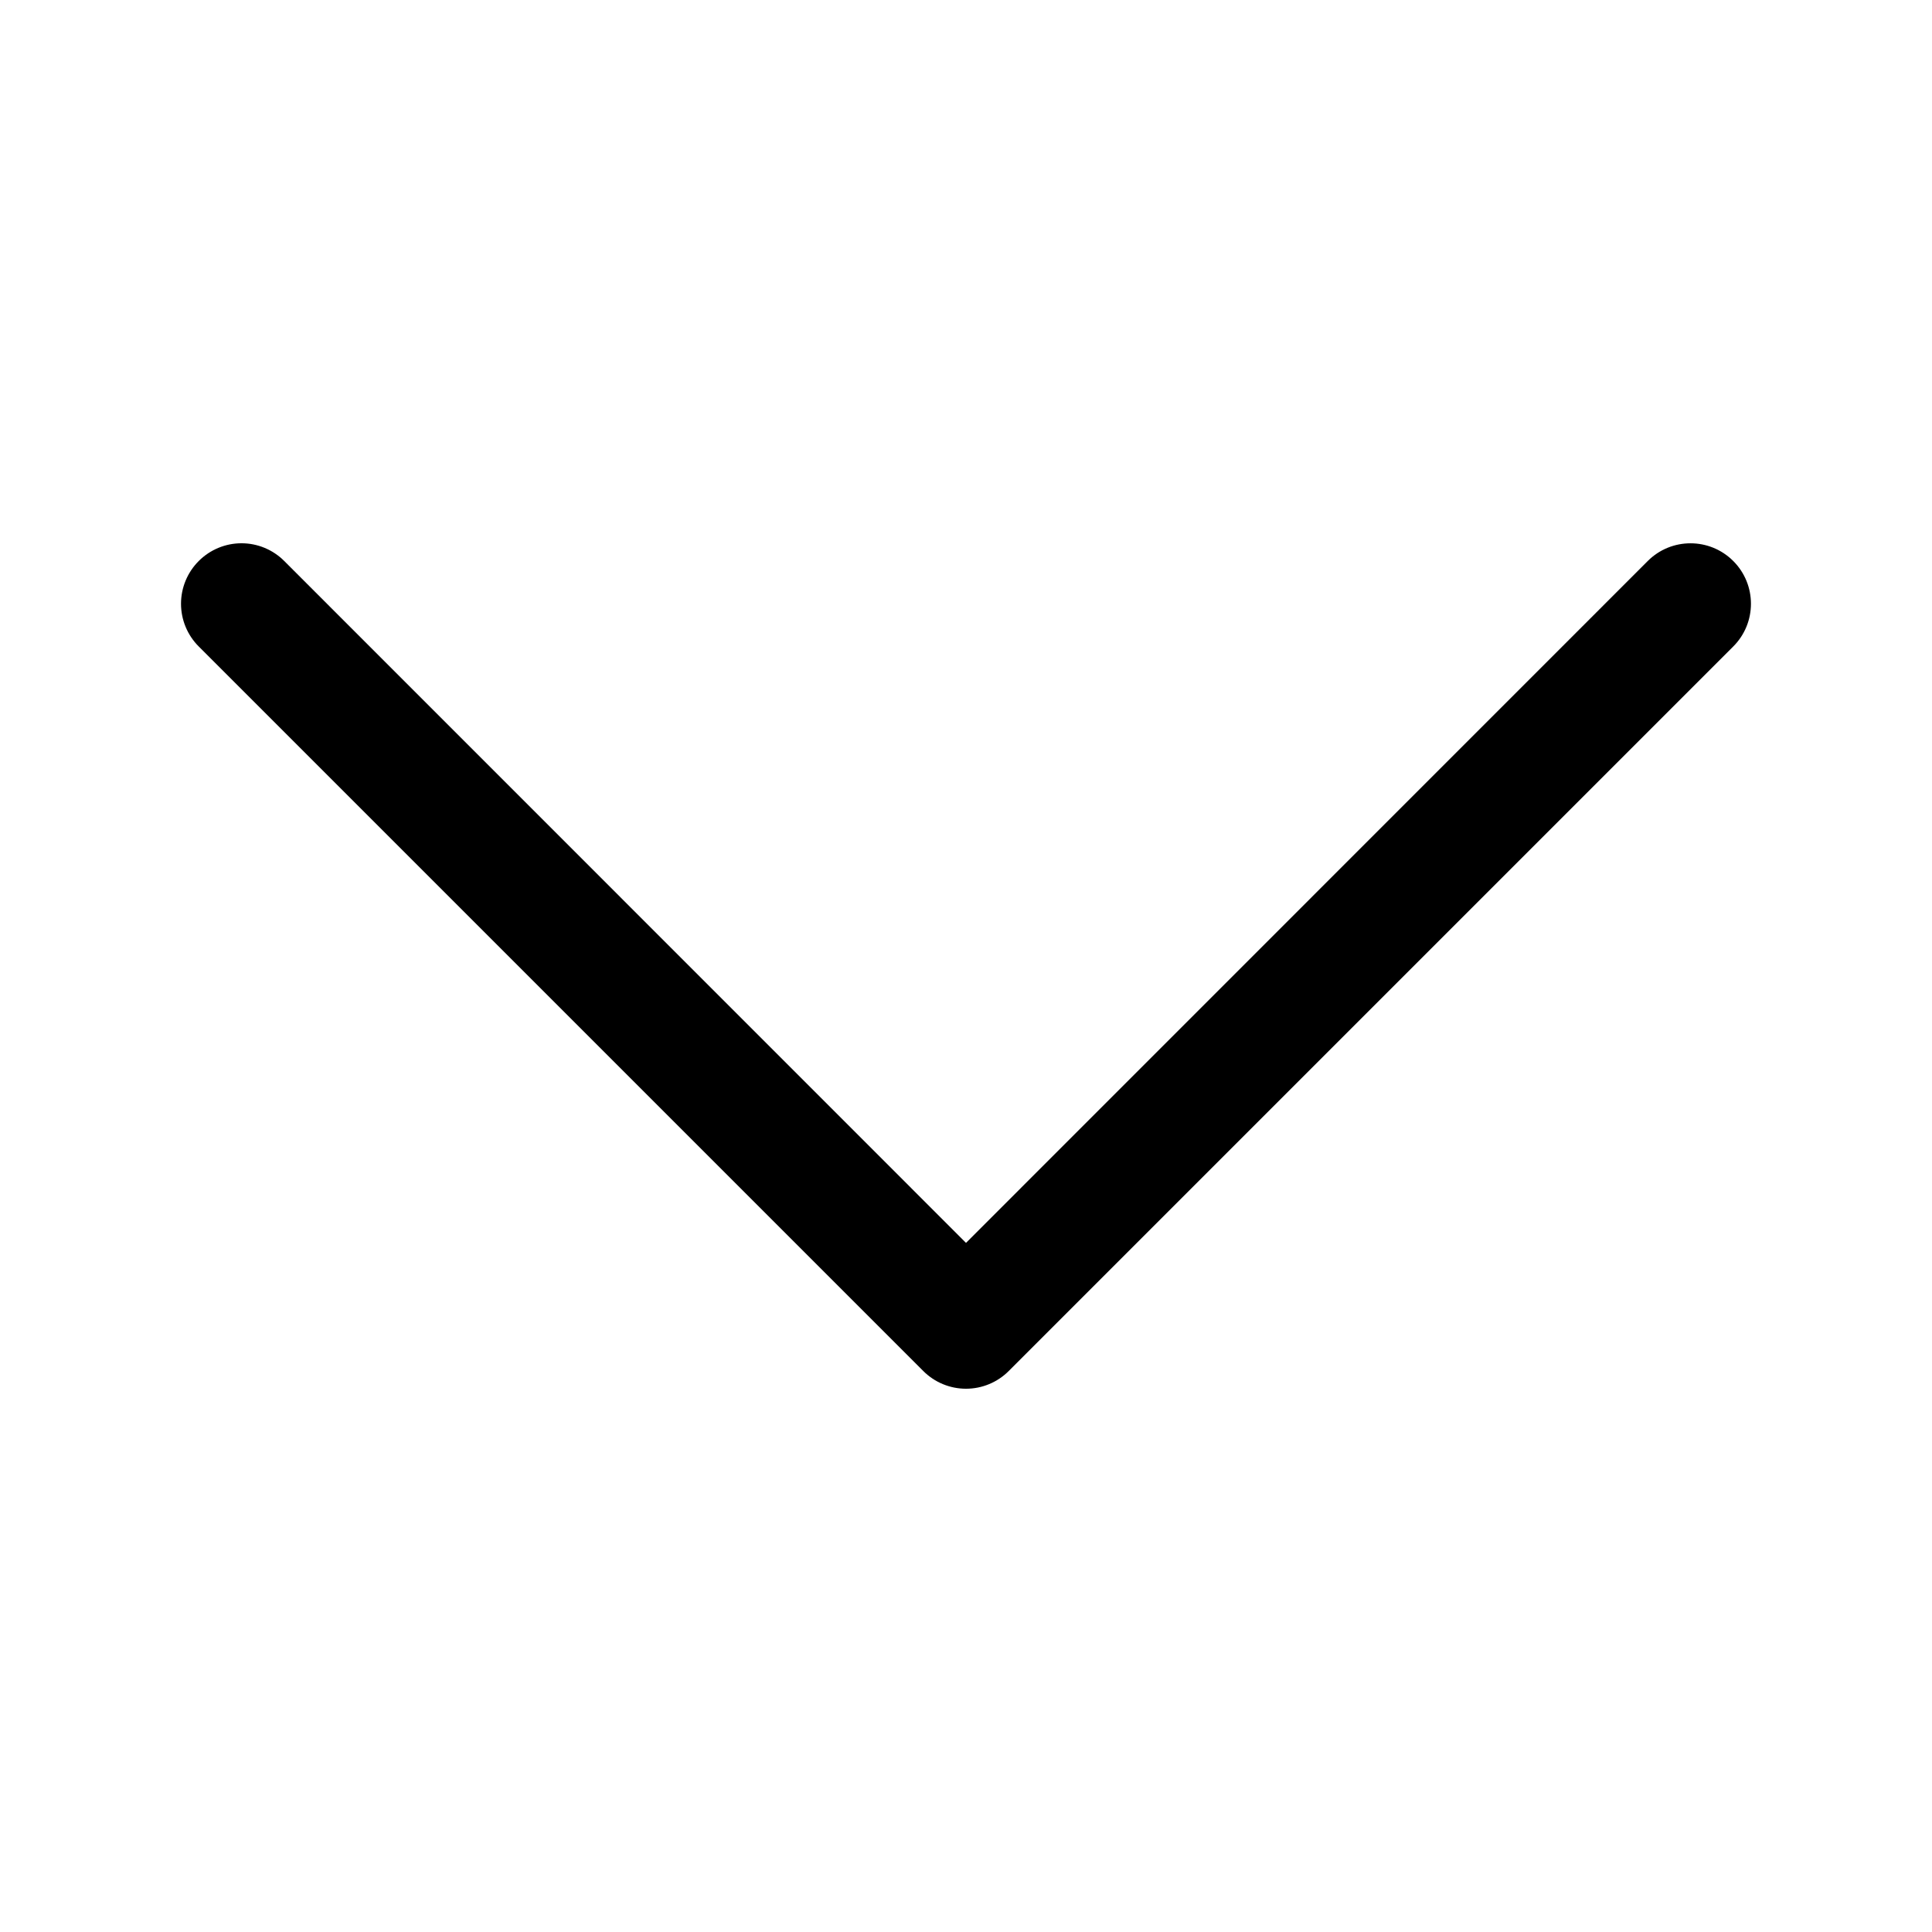
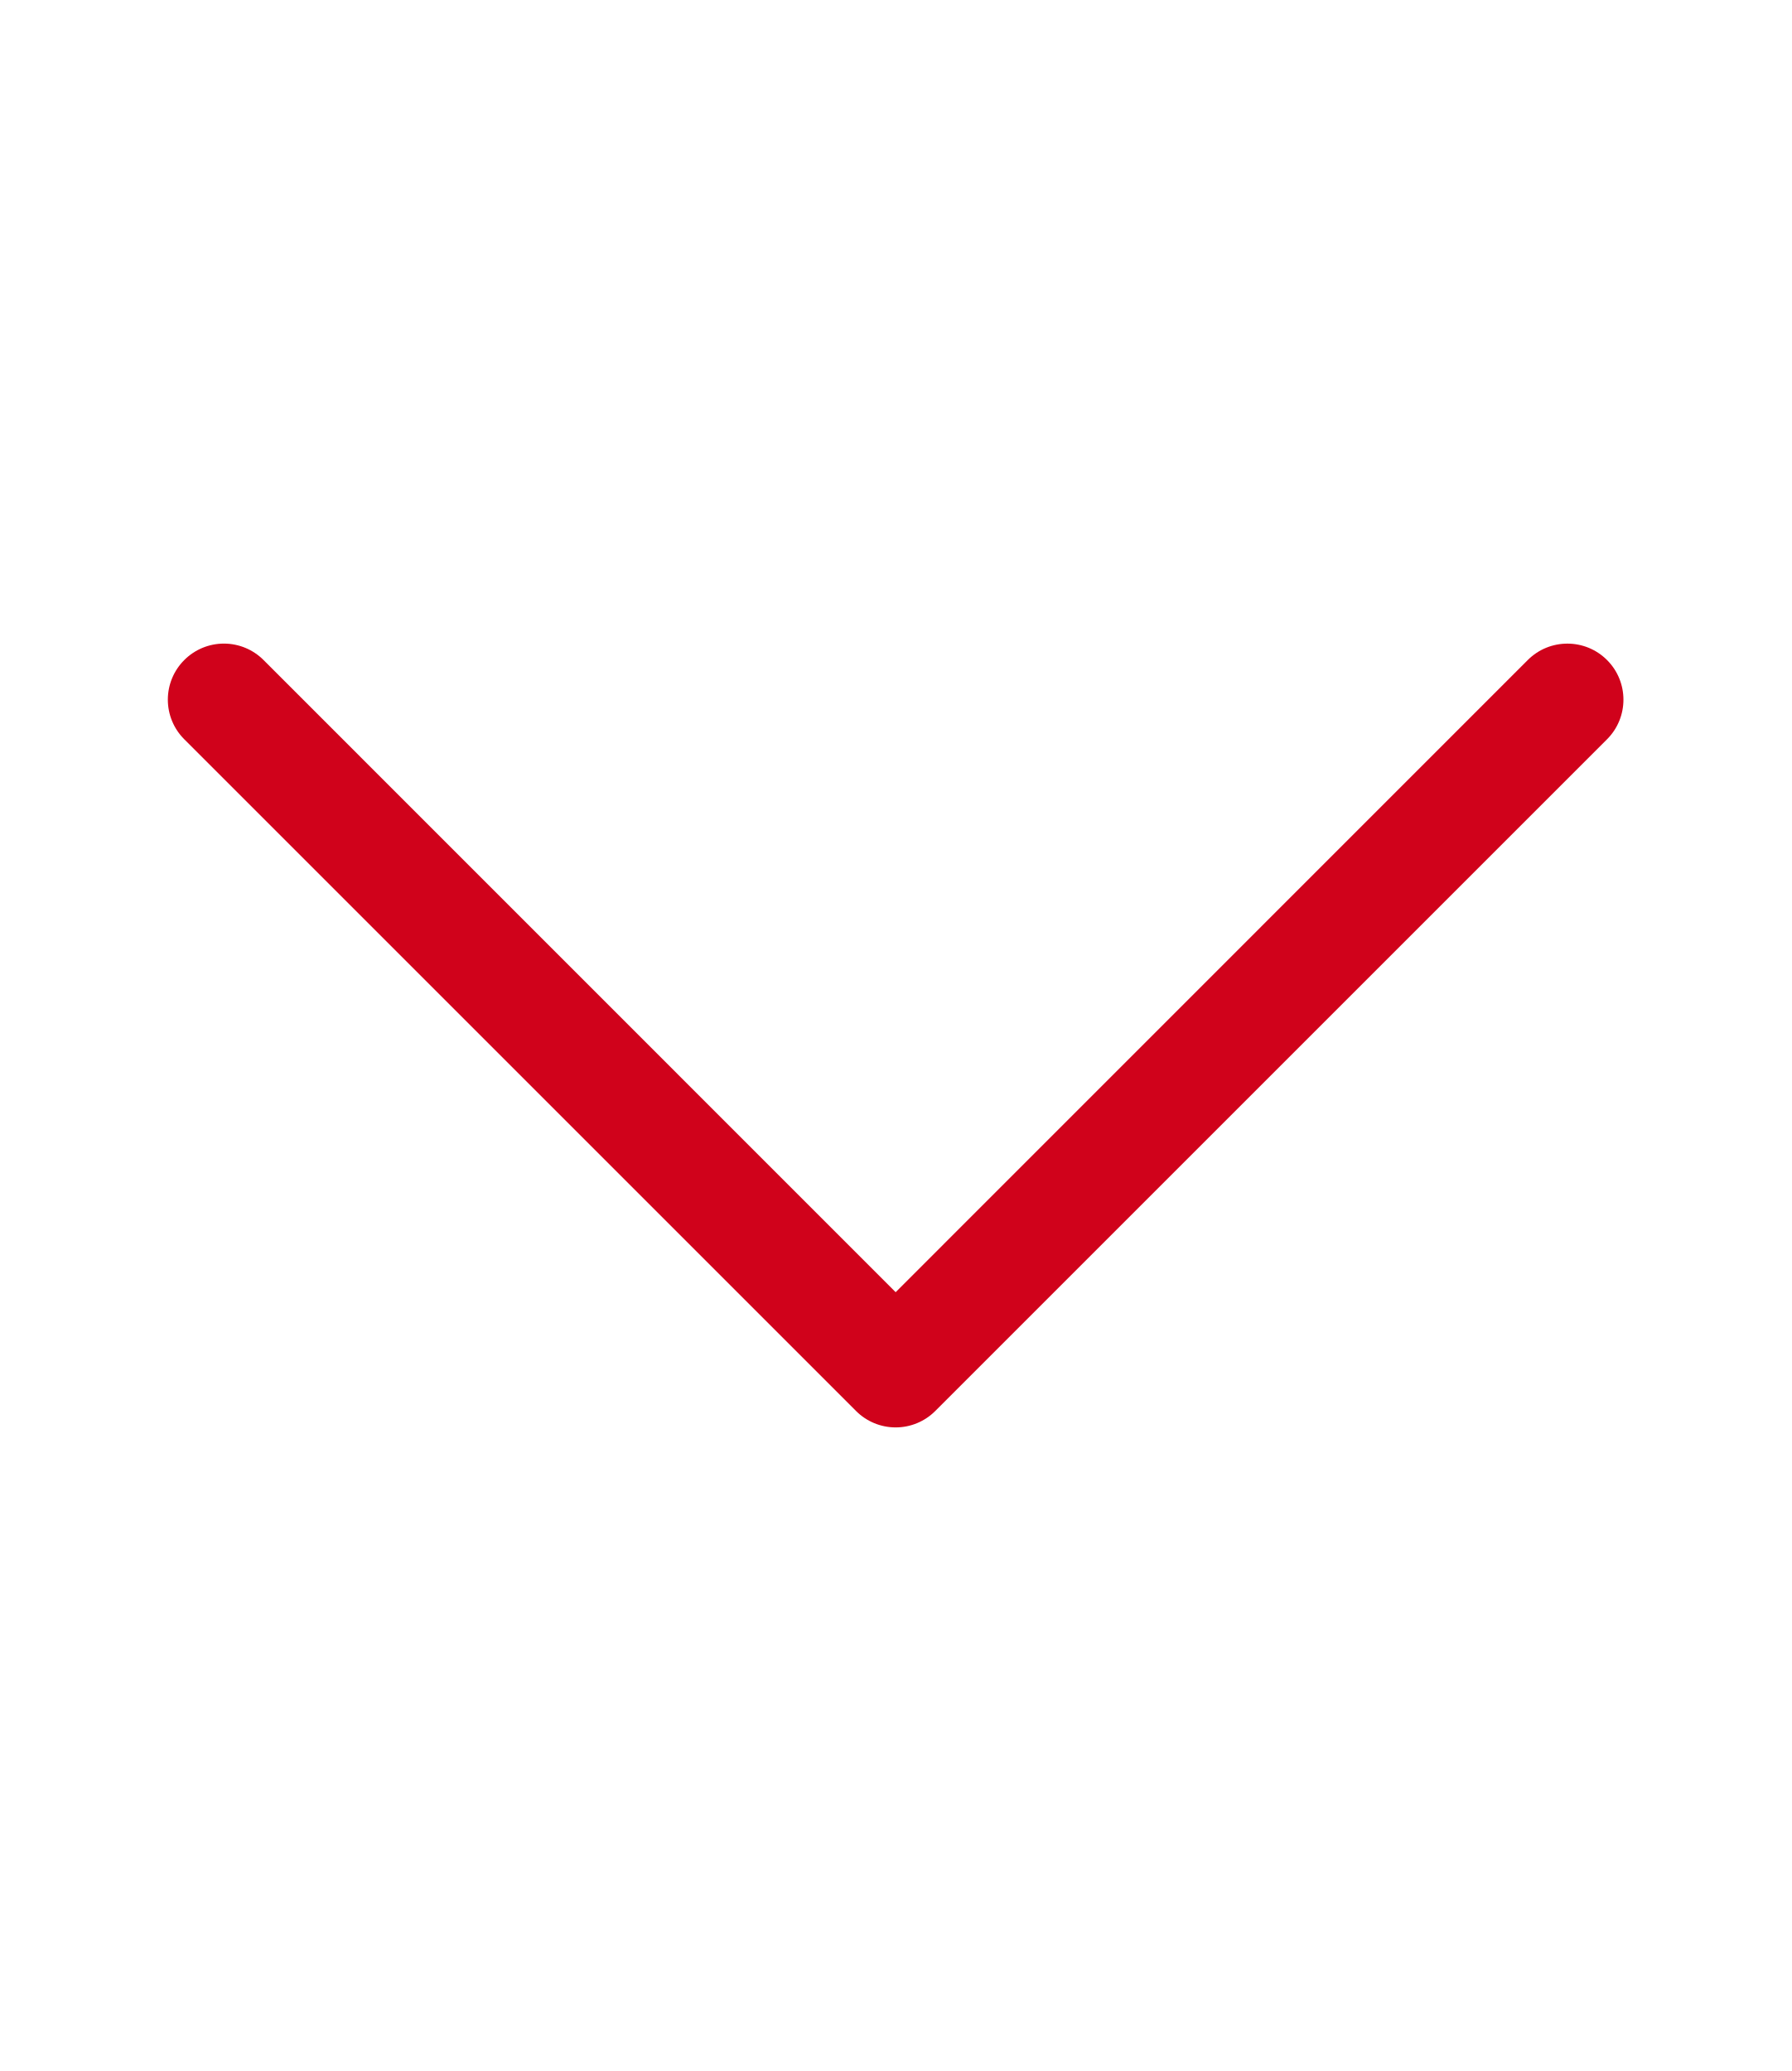
- <svg xmlns="http://www.w3.org/2000/svg" width="16" height="16" fill="currentColor" class="bi bi-chevron-down" viewBox="0 0 16 16">
+ <svg xmlns="http://www.w3.org/2000/svg" width="32" height="37" fill="#d0021b" class="bi bi-chevron-down" viewBox="0 0 16 16">
  <path fill-rule="evenodd" d="M1.646 4.646a.5.5 0 0 1 .708 0L8 10.293l5.646-5.647a.5.5 0 0 1 .708.708l-6 6a.5.5 0 0 1-.708 0l-6-6a.5.5 0 0 1 0-.708z" />
</svg>
